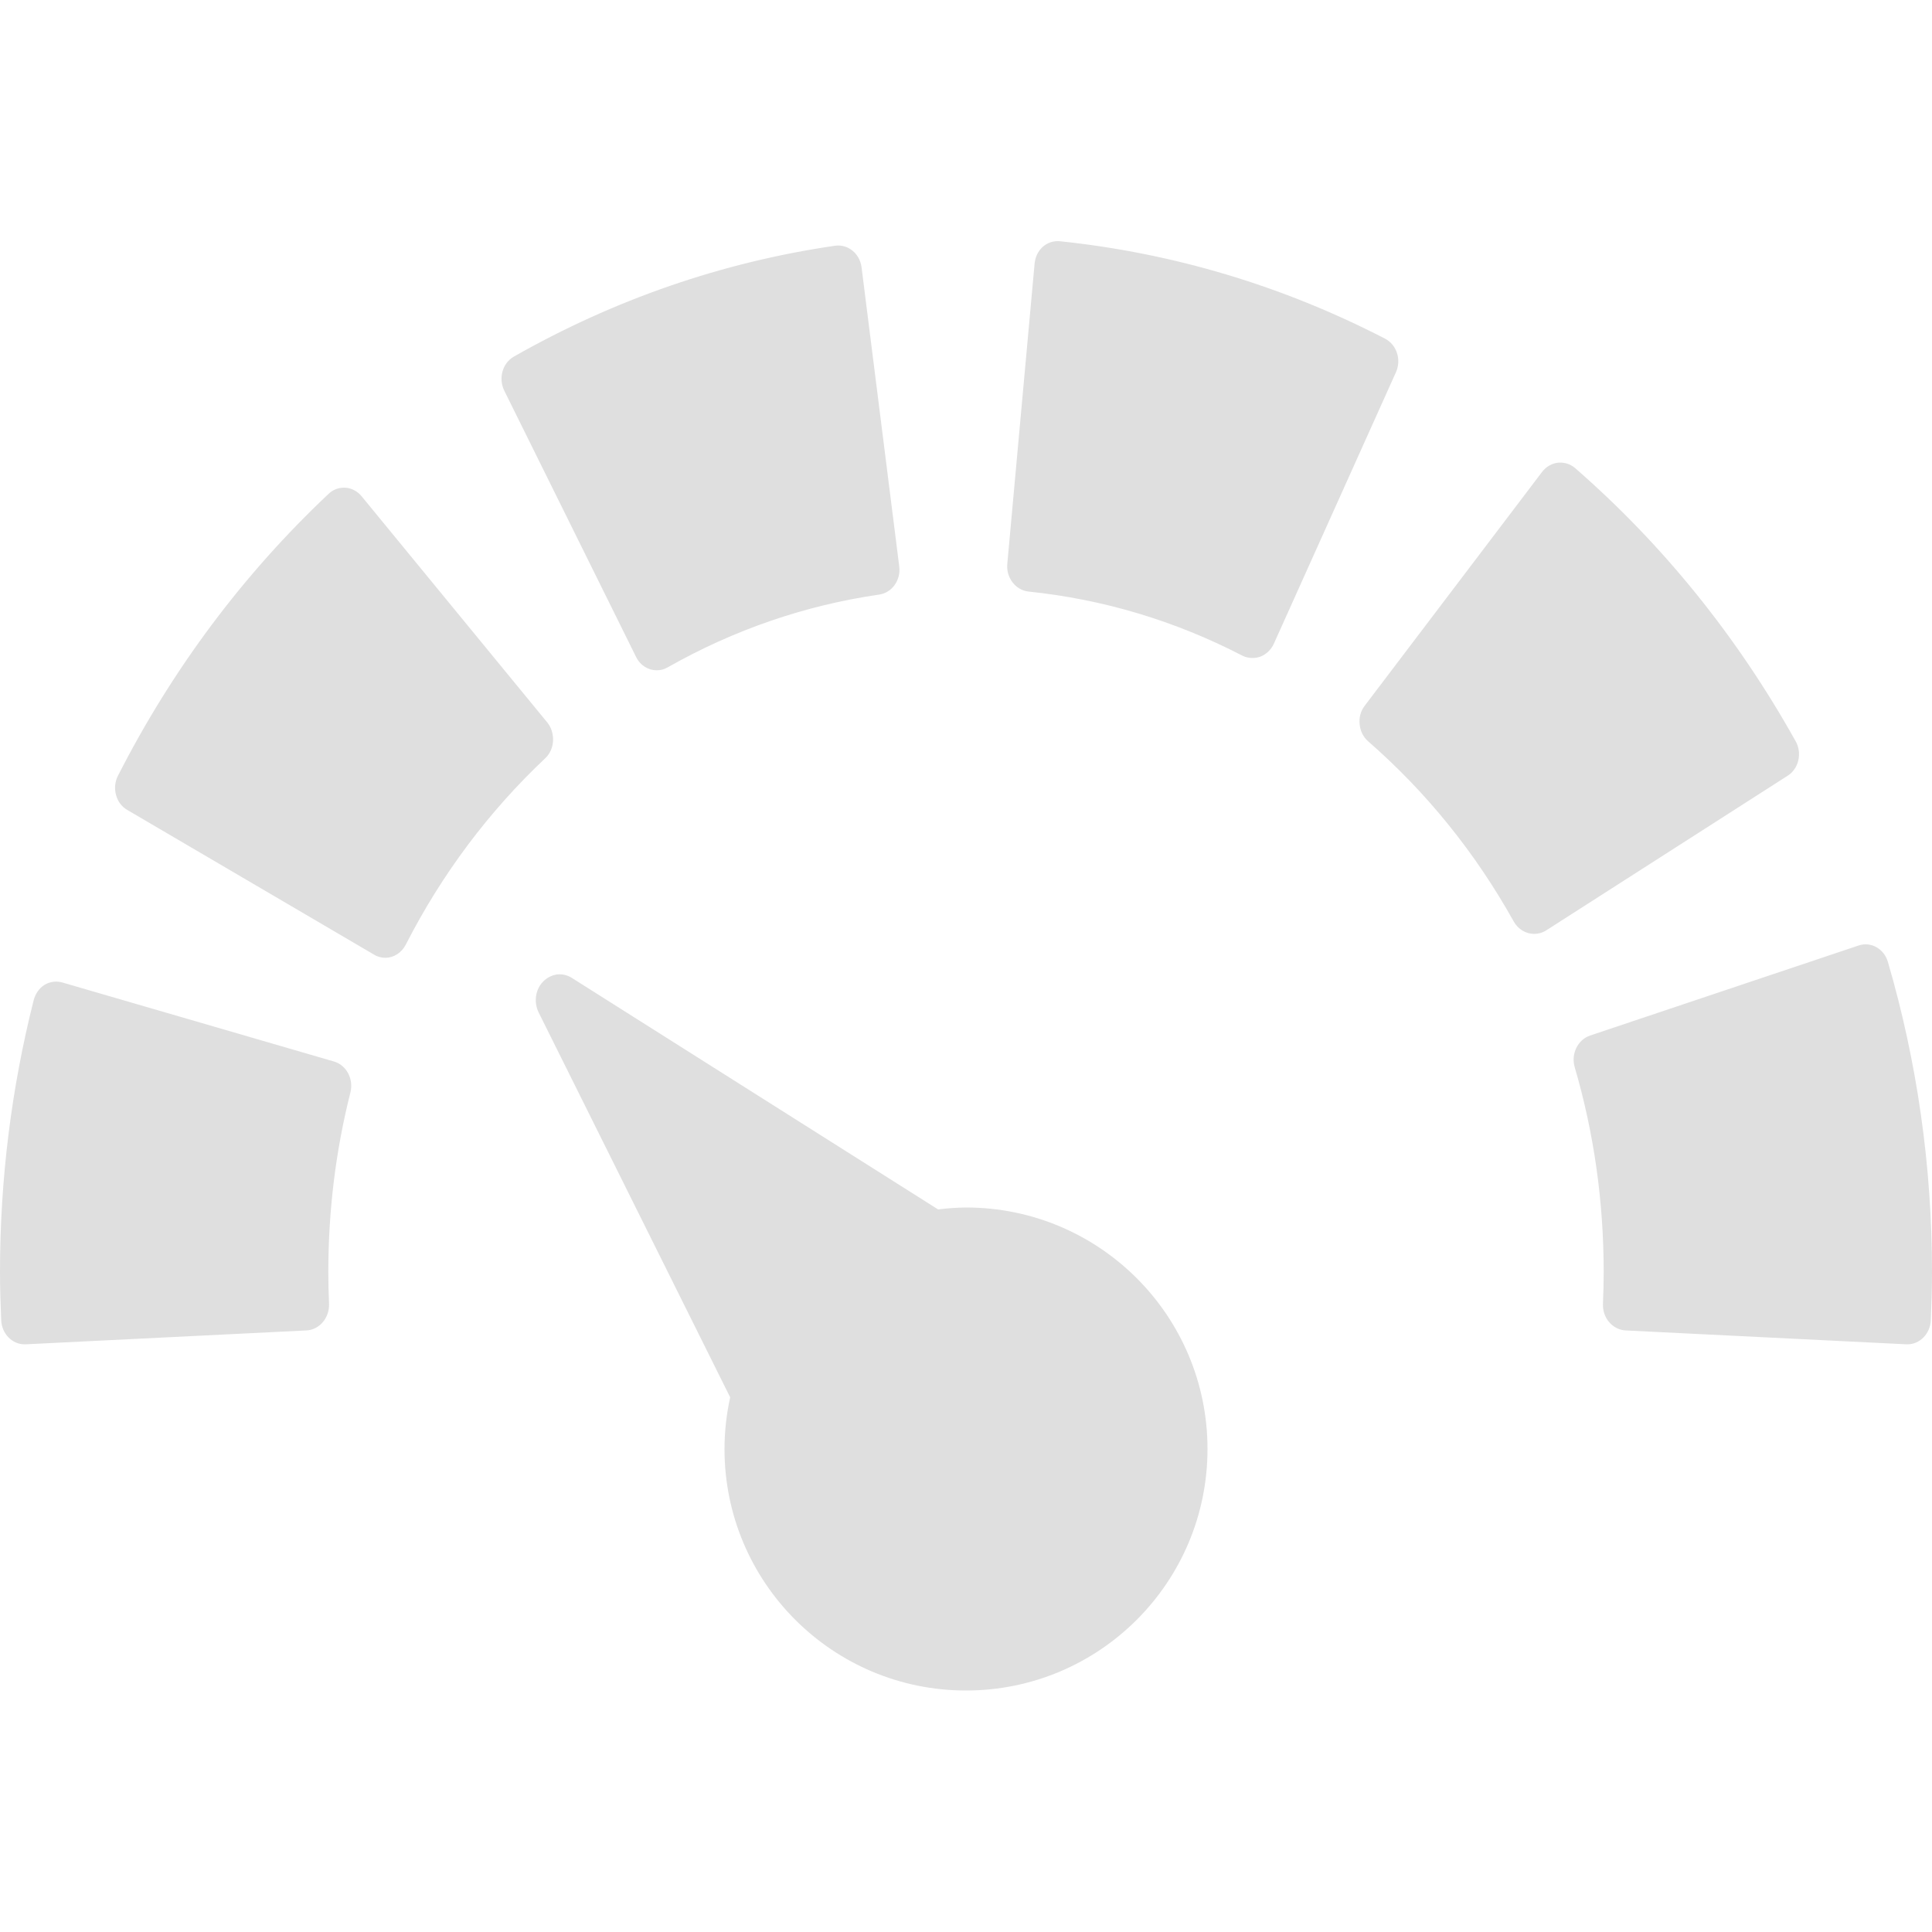
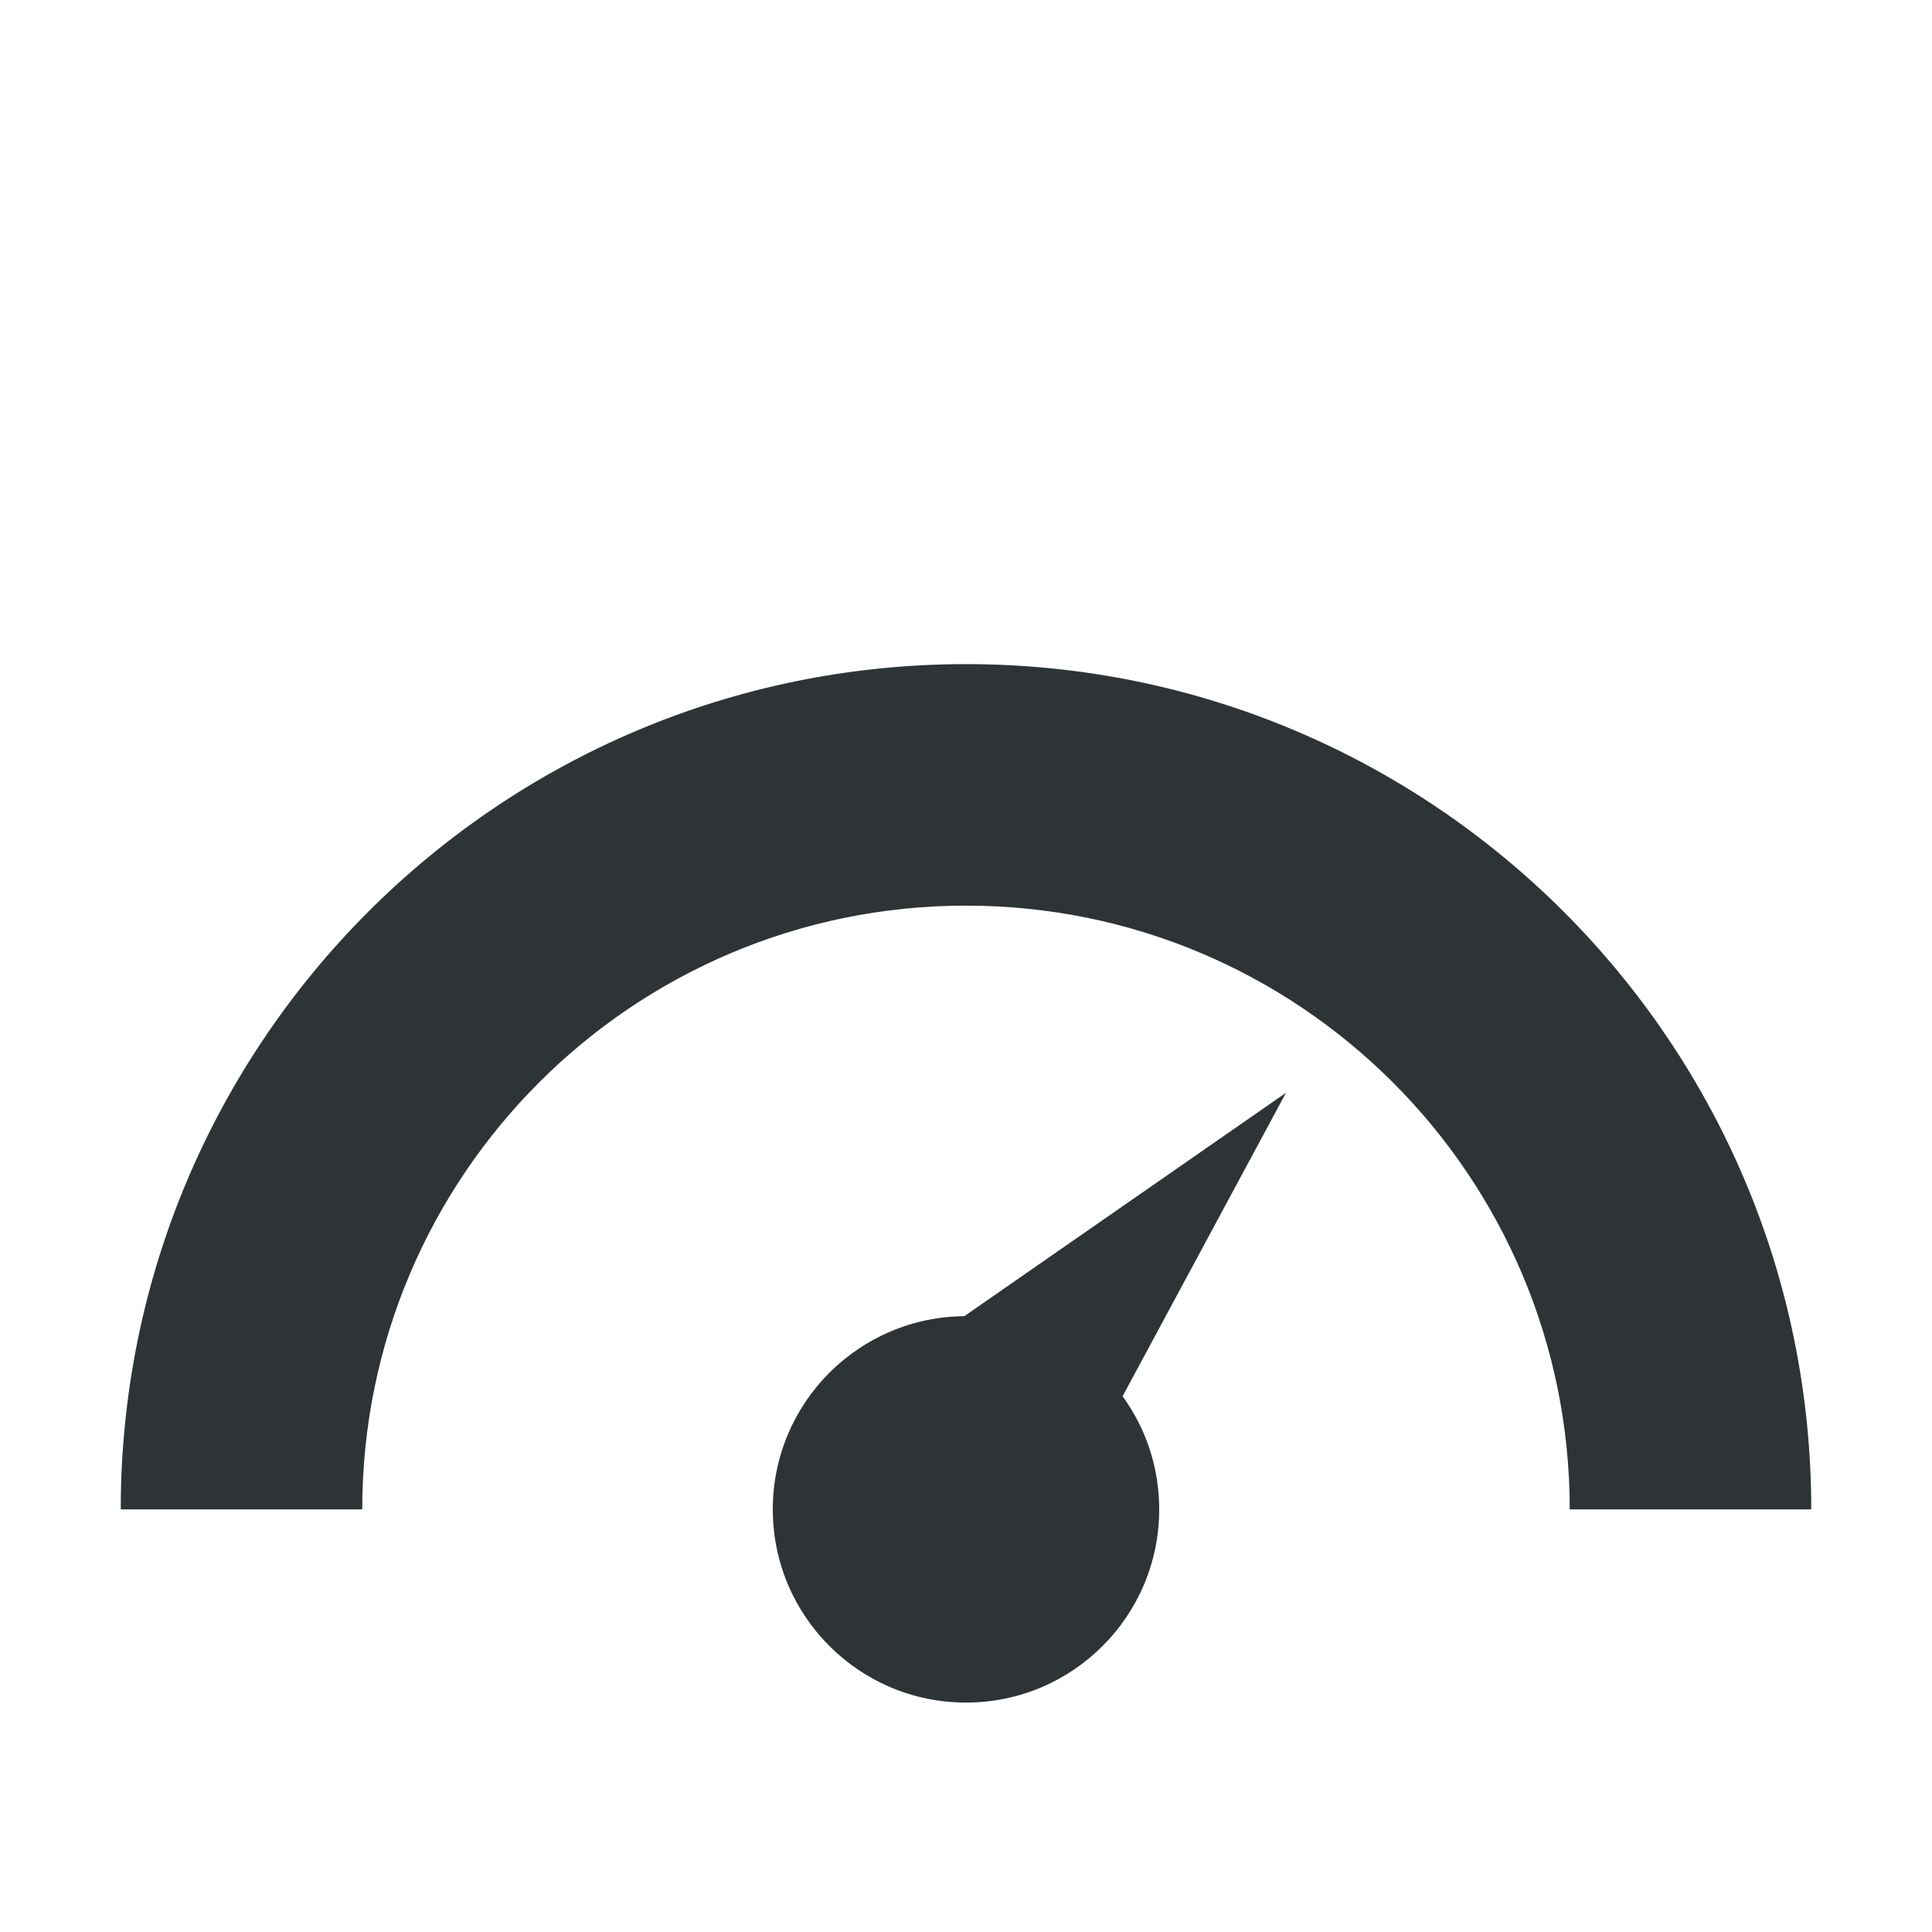
- <svg xmlns="http://www.w3.org/2000/svg" width="16" height="16" version="1.1">
-   <defs>
-     <style id="current-color-scheme" type="text/css">
-    .ColorScheme-Text { color:#dfdfdf; } .ColorScheme-Highlight { color:#4285f4; } .ColorScheme-NeutralText { color:#ff9800; } .ColorScheme-PositiveText { color:#4caf50; } .ColorScheme-NegativeText { color:#f44336; }
-   </style>
-   </defs>
-   <path style="fill:currentColor" class="ColorScheme-Text" d="M 0.518,8.137 C 0.468,8.122 0.414,8.129 0.369,8.156 0.324,8.184 0.293,8.23 0.279,8.283 0.094,9.014 0,9.771 0,10.533 0,10.664 0.004,10.795 0.01,10.934 0.015,11.045 0.1,11.133 0.203,11.133 0.206,11.133 0.21,11.133 0.213,11.133 L 2.539,11.018 C 2.591,11.015 2.639,10.99 2.674,10.949 2.708,10.908 2.727,10.854 2.725,10.799 2.721,10.705 2.719,10.618 2.719,10.533 2.719,10.028 2.78,9.529 2.902,9.047 2.93,8.936 2.869,8.821 2.766,8.791 Z M 4.613,8.07 C 4.571,8.076 4.53,8.096 4.498,8.129 4.433,8.195 4.419,8.3 4.461,8.385 L 6.047,11.572 A 2,2 0 0 0 6,12 2,2 0 0 0 8,14 2,2 0 0 0 10,12 2,2 0 0 0 8,10 2,2 0 0 0 7.769,10.016 L 4.738,8.1 C 4.7,8.075 4.655,8.065 4.613,8.07 Z M 15.393,7.83 13.168,8.576 C 13.066,8.611 13.009,8.728 13.041,8.838 13.201,9.384 13.281,9.954 13.281,10.533 13.281,10.618 13.279,10.705 13.275,10.799 13.273,10.854 13.291,10.908 13.326,10.949 13.361,10.99 13.41,11.015 13.461,11.018 L 15.789,11.133 C 15.792,11.133 15.794,11.133 15.797,11.133 15.9,11.133 15.985,11.045 15.99,10.934 15.996,10.795 16,10.664 16,10.533 16,9.659 15.877,8.795 15.635,7.967 15.603,7.857 15.495,7.796 15.393,7.83 Z M 2.861,4.039 C 2.81,4.036 2.759,4.053 2.721,4.09 2.014,4.756 1.427,5.541 0.977,6.424 0.952,6.472 0.946,6.531 0.961,6.584 0.975,6.637 1.008,6.681 1.053,6.707 L 3.098,7.906 C 3.127,7.924 3.16,7.932 3.191,7.932 3.26,7.932 3.326,7.891 3.361,7.822 3.659,7.239 4.048,6.72 4.516,6.279 4.554,6.243 4.577,6.192 4.58,6.137 4.583,6.082 4.567,6.026 4.533,5.984 L 2.994,4.109 C 2.96,4.068 2.913,4.043 2.861,4.039 Z M 12.902,3.832 C 12.851,3.838 12.804,3.865 12.771,3.908 L 11.301,5.846 C 11.268,5.889 11.254,5.943 11.26,5.998 11.265,6.053 11.29,6.104 11.33,6.139 11.813,6.56 12.218,7.061 12.537,7.633 12.574,7.698 12.639,7.734 12.705,7.734 12.739,7.734 12.773,7.725 12.805,7.705 L 14.805,6.424 C 14.849,6.396 14.88,6.351 14.893,6.297 14.905,6.243 14.898,6.186 14.871,6.139 14.389,5.275 13.775,4.513 13.045,3.877 13.005,3.842 12.954,3.827 12.902,3.832 Z M 6.916,2.035 C 5.982,2.171 5.088,2.48 4.256,2.953 4.161,3.007 4.126,3.133 4.176,3.235 L 5.268,5.441 C 5.303,5.512 5.37,5.551 5.439,5.551 5.47,5.551 5.5,5.544 5.529,5.527 6.077,5.216 6.667,5.013 7.281,4.924 7.388,4.909 7.462,4.803 7.447,4.69 L 7.135,2.213 C 7.12,2.099 7.022,2.02 6.916,2.035 Z M 8.779,1.998 C 8.728,1.993 8.677,2.008 8.637,2.043 8.597,2.078 8.573,2.129 8.568,2.184 L 8.342,4.67 C 8.331,4.784 8.411,4.888 8.518,4.899 9.136,4.963 9.731,5.141 10.289,5.43 10.316,5.444 10.346,5.449 10.375,5.449 10.397,5.449 10.417,5.445 10.438,5.438 10.486,5.419 10.526,5.382 10.549,5.332 L 11.561,3.082 C 11.607,2.979 11.567,2.855 11.471,2.805 10.623,2.367 9.717,2.096 8.779,1.998 Z" />
+ <svg xmlns="http://www.w3.org/2000/svg" height="16px" viewBox="0 0 16 16" width="16px">
+   <path d="m 1 12.5 a 7 7 0 0 1 14 0 h -2 a 5 5 0 0 0 -10 0 z" fill="#2e3436" />
+   <path d="m 7.05 11.55 l 3.6 -2.5 l -2.1 3.9 z" fill="#2e3436" />
+   <circle cx="8" cy="12.5" r="1.6" fill="#2e3436" />
</svg>
